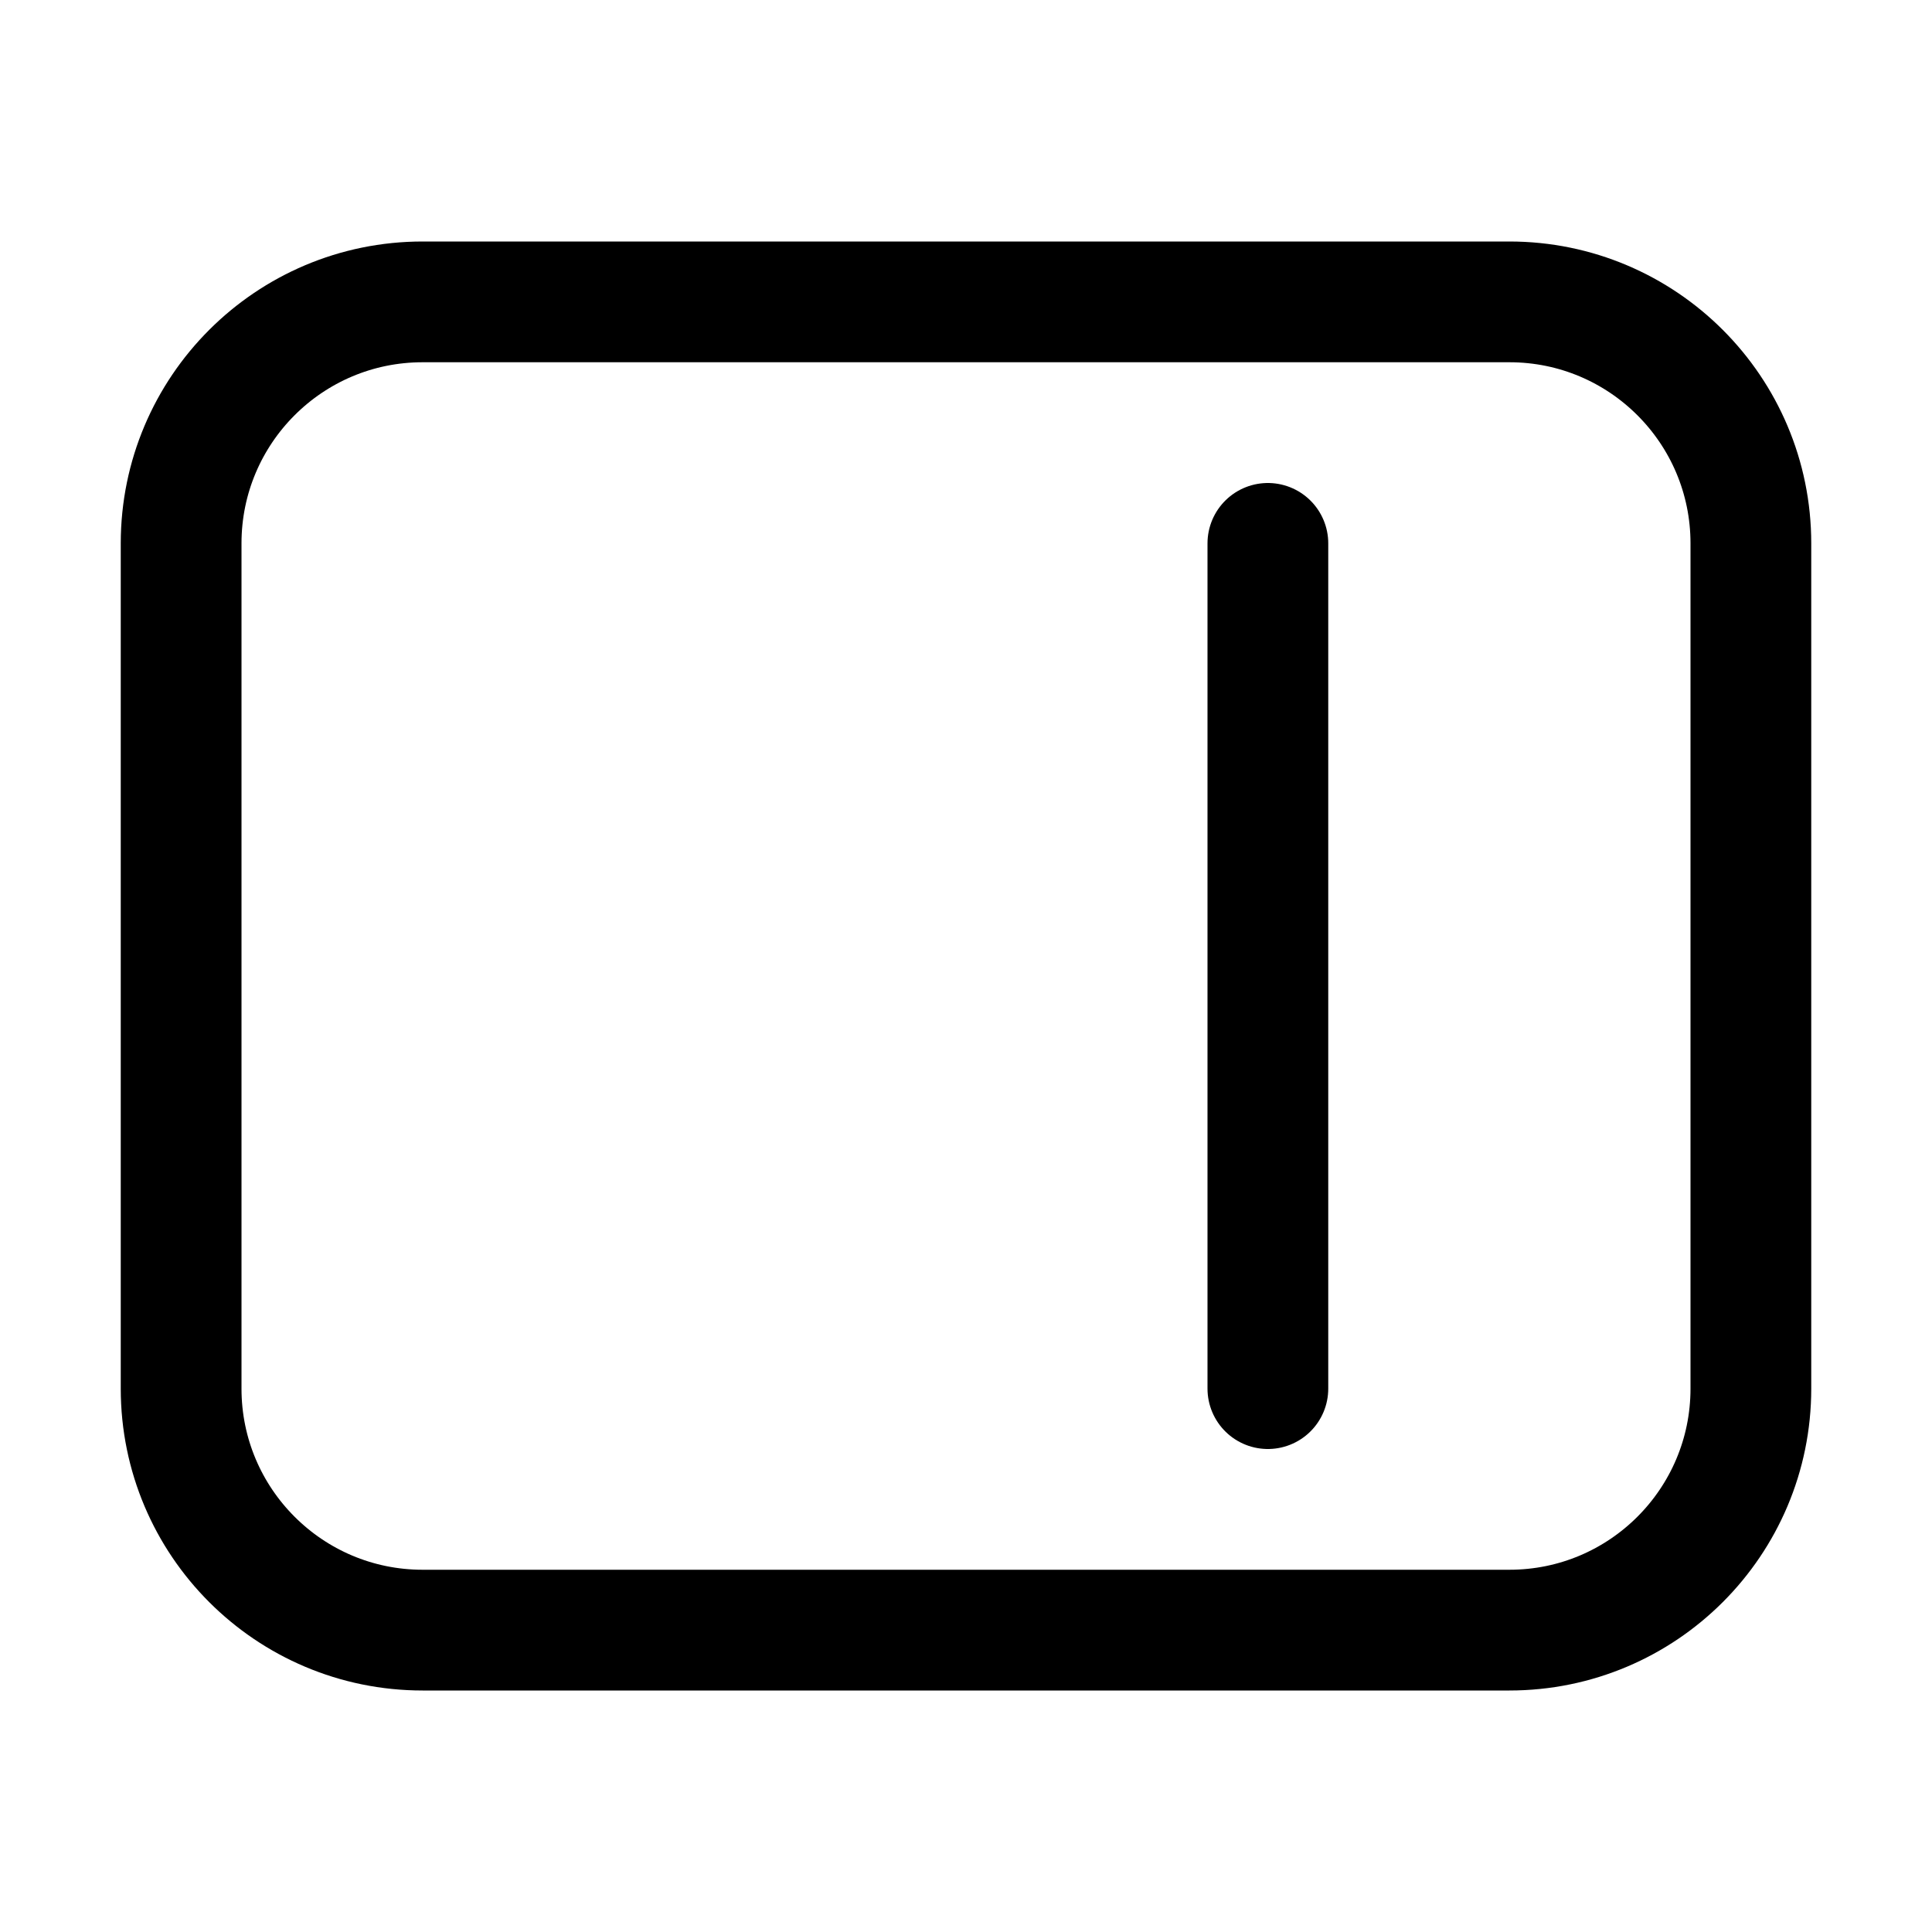
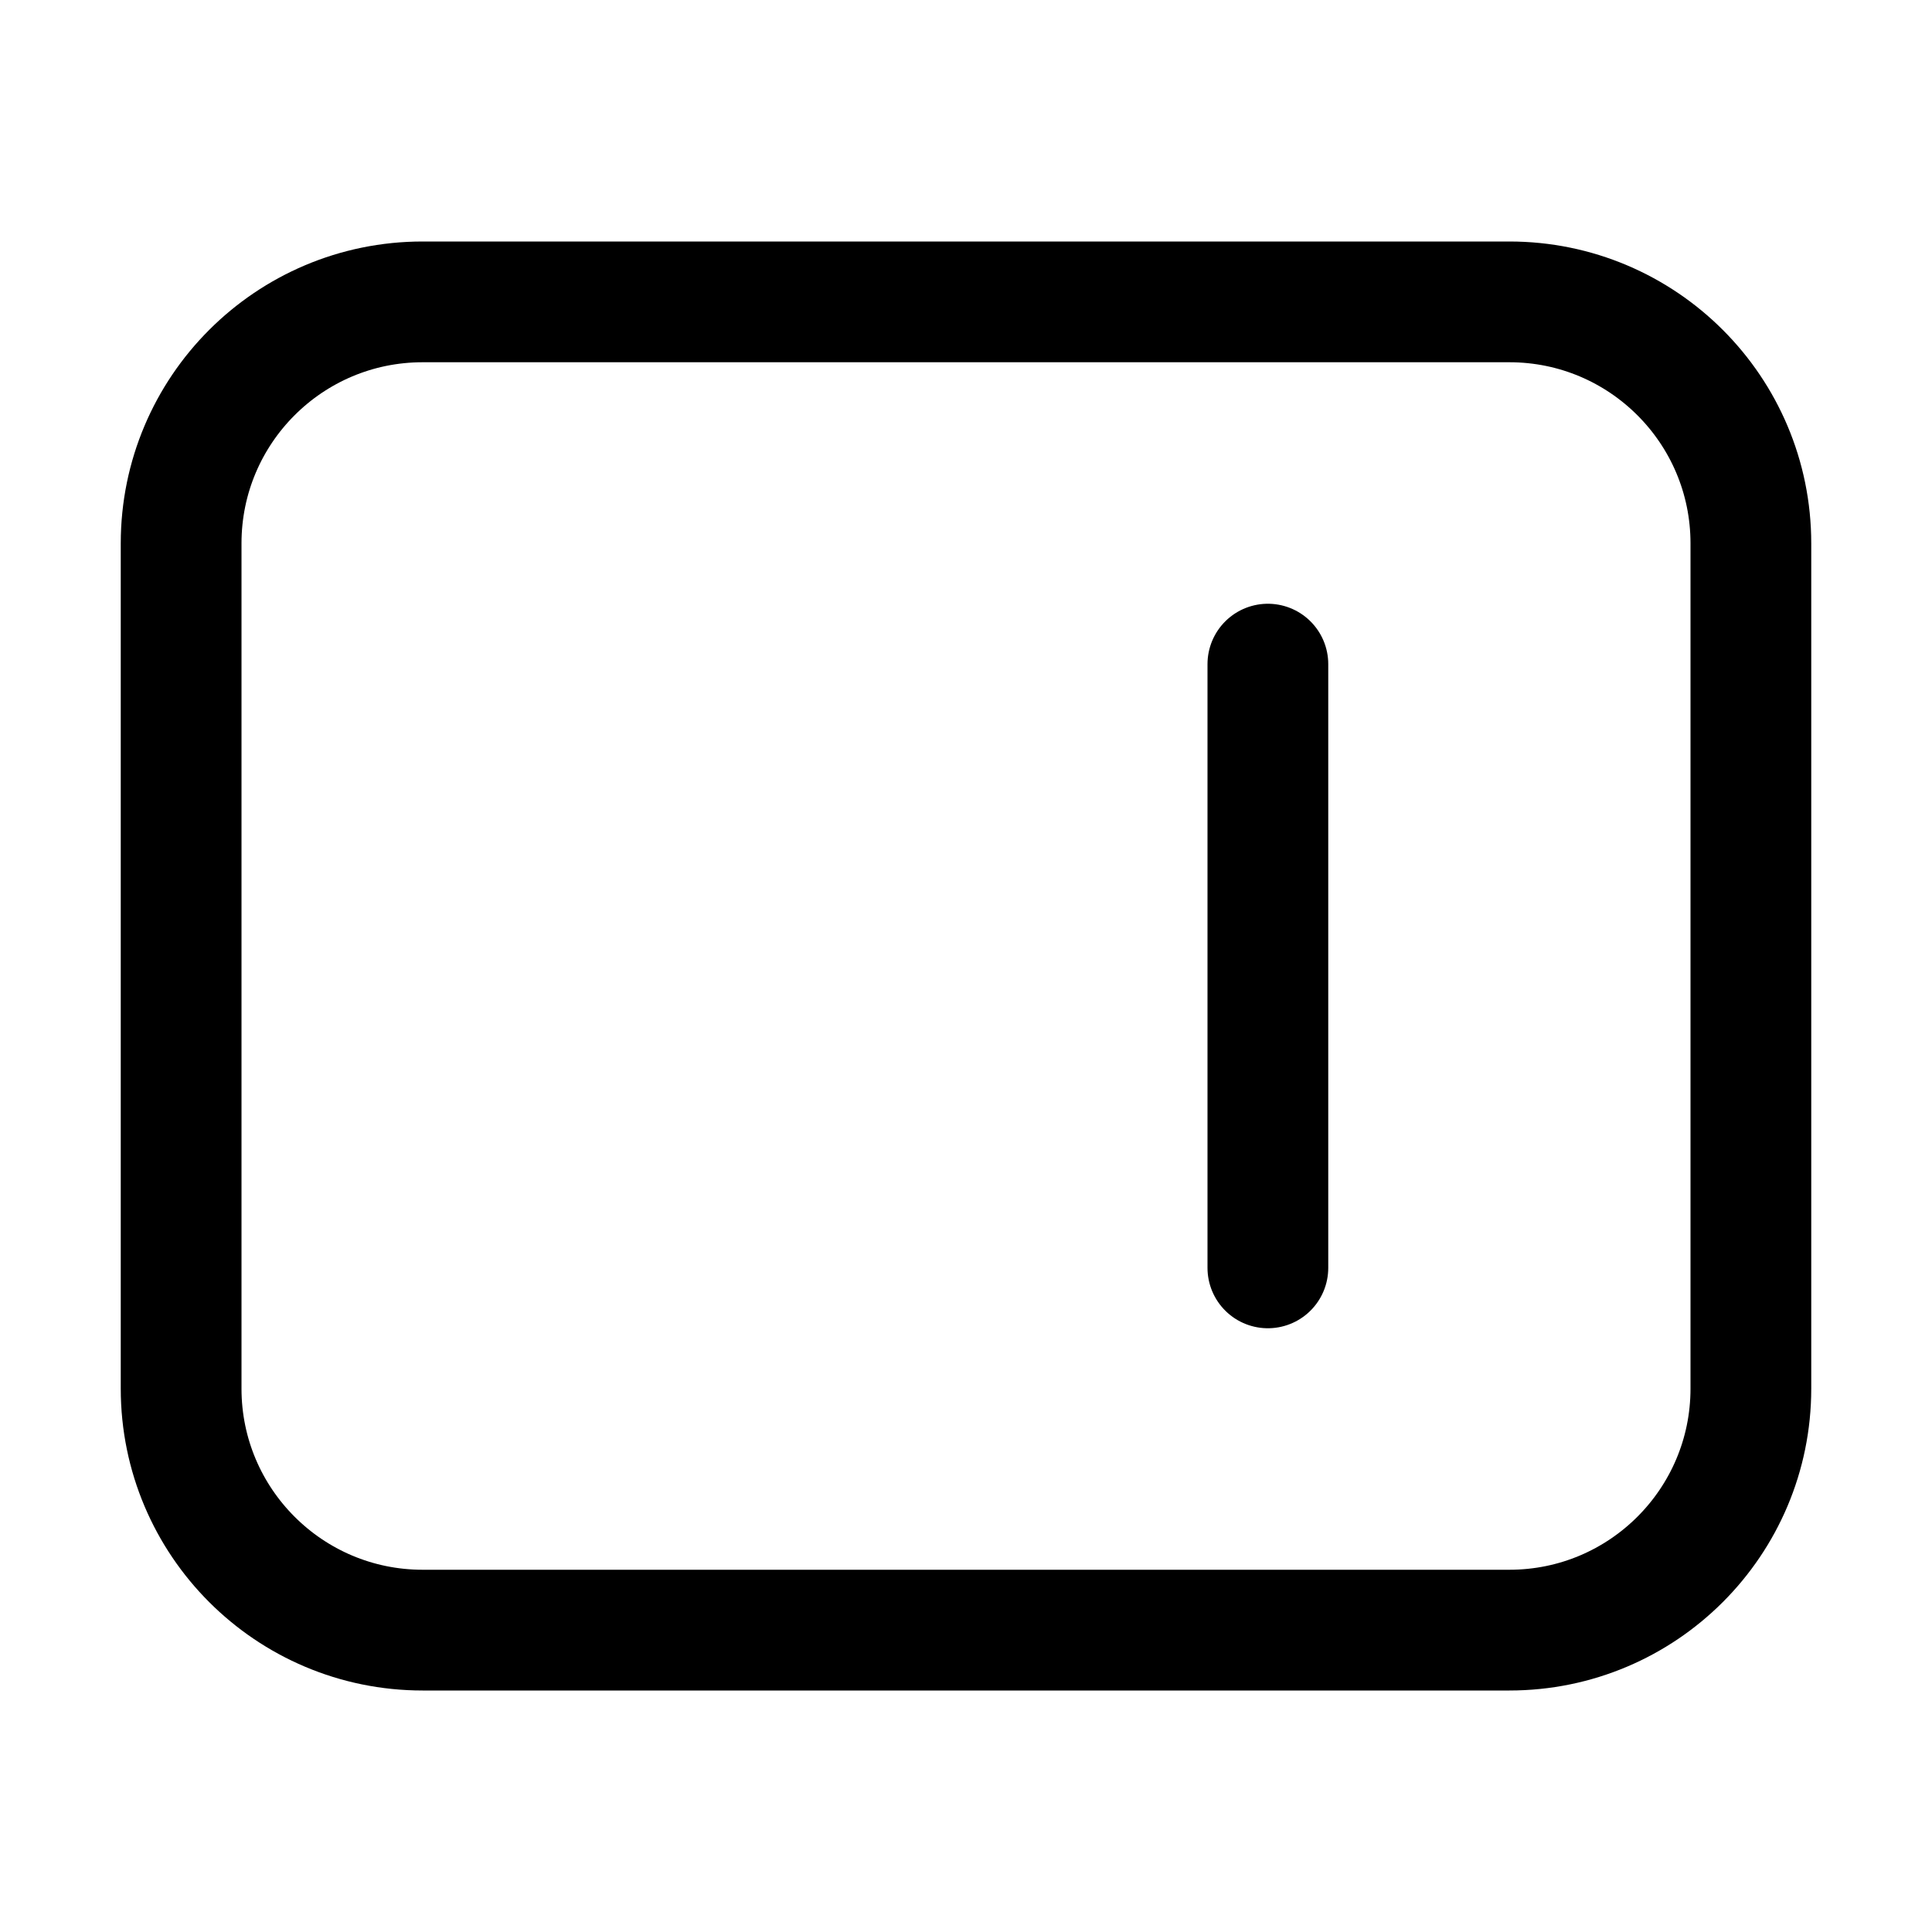
<svg xmlns="http://www.w3.org/2000/svg" fill="none" viewBox="0 0 16 16">
  <path stroke="#000" d="M12.5 2.5h-9a2 2 0 0 0-2 2v7a2 2 0 0 0 2 2h9a2 2 0 0 0 2-2v-7a2 2 0 0 0-2-2Z" />
-   <path stroke="#000" stroke-linecap="round" d="M10.5 4.5v7" />
+   <path stroke="#000" stroke-linecap="round" d="M10.5 5.5v5" />
</svg>
